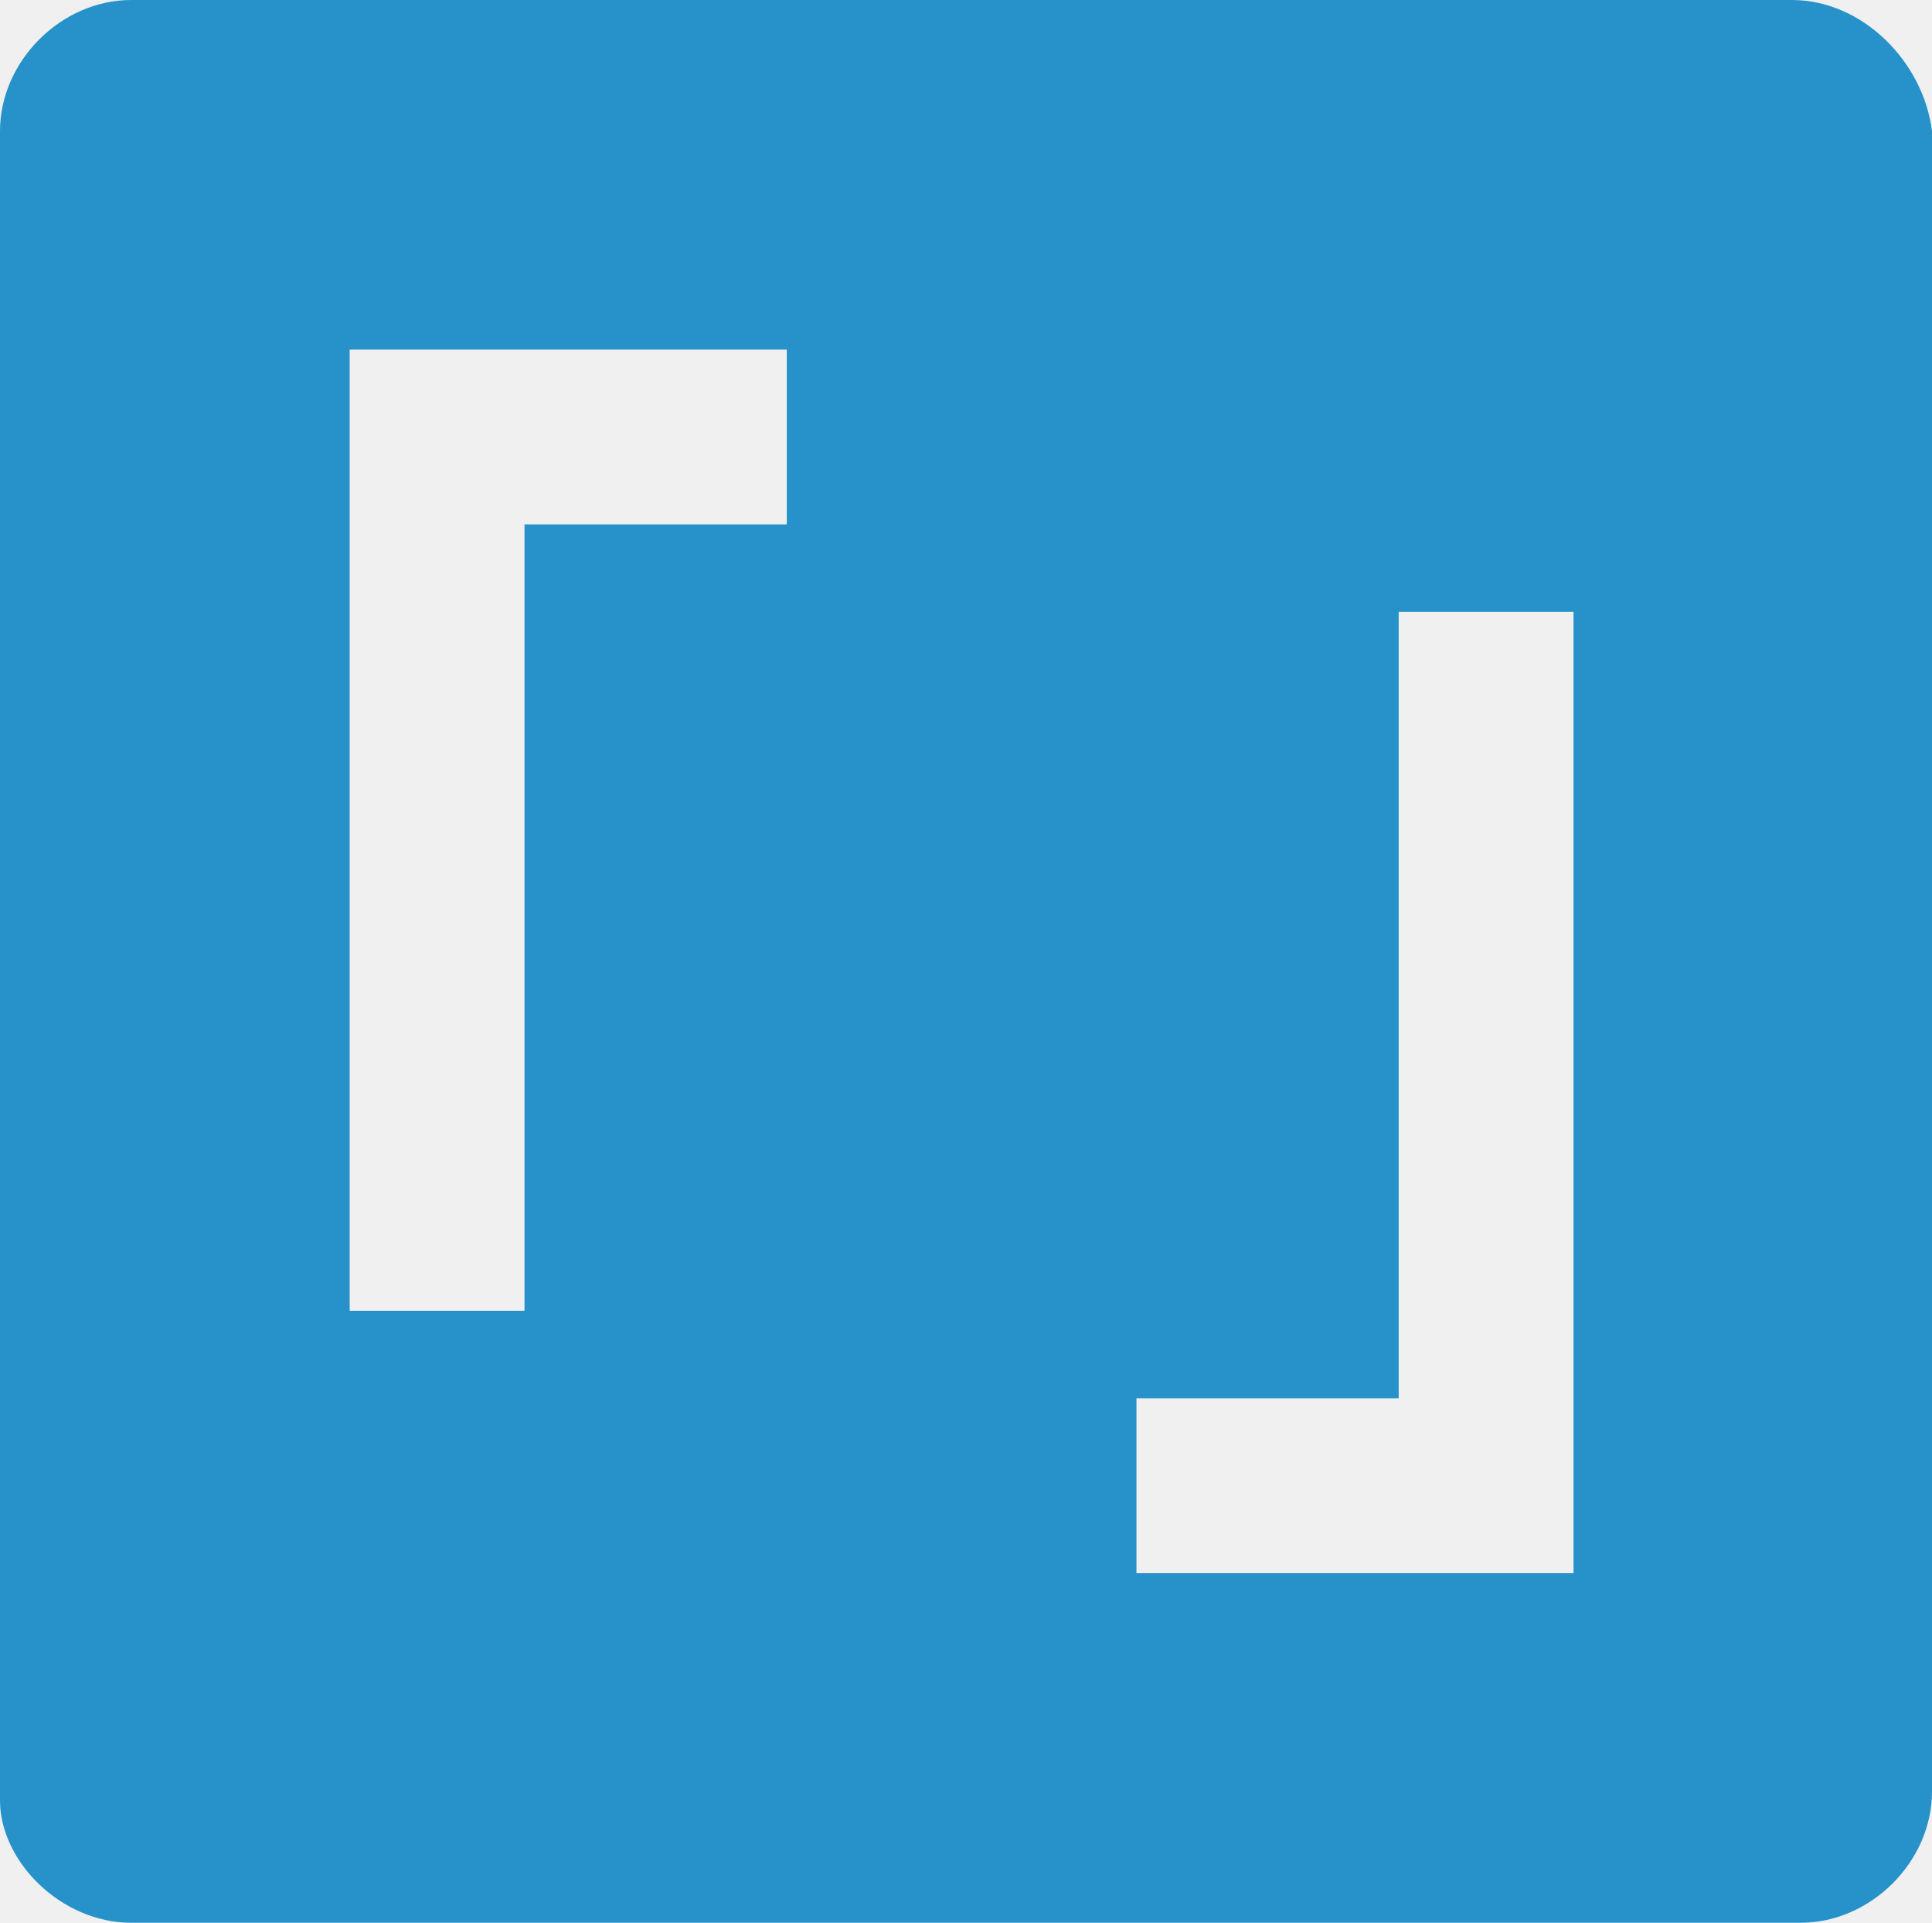
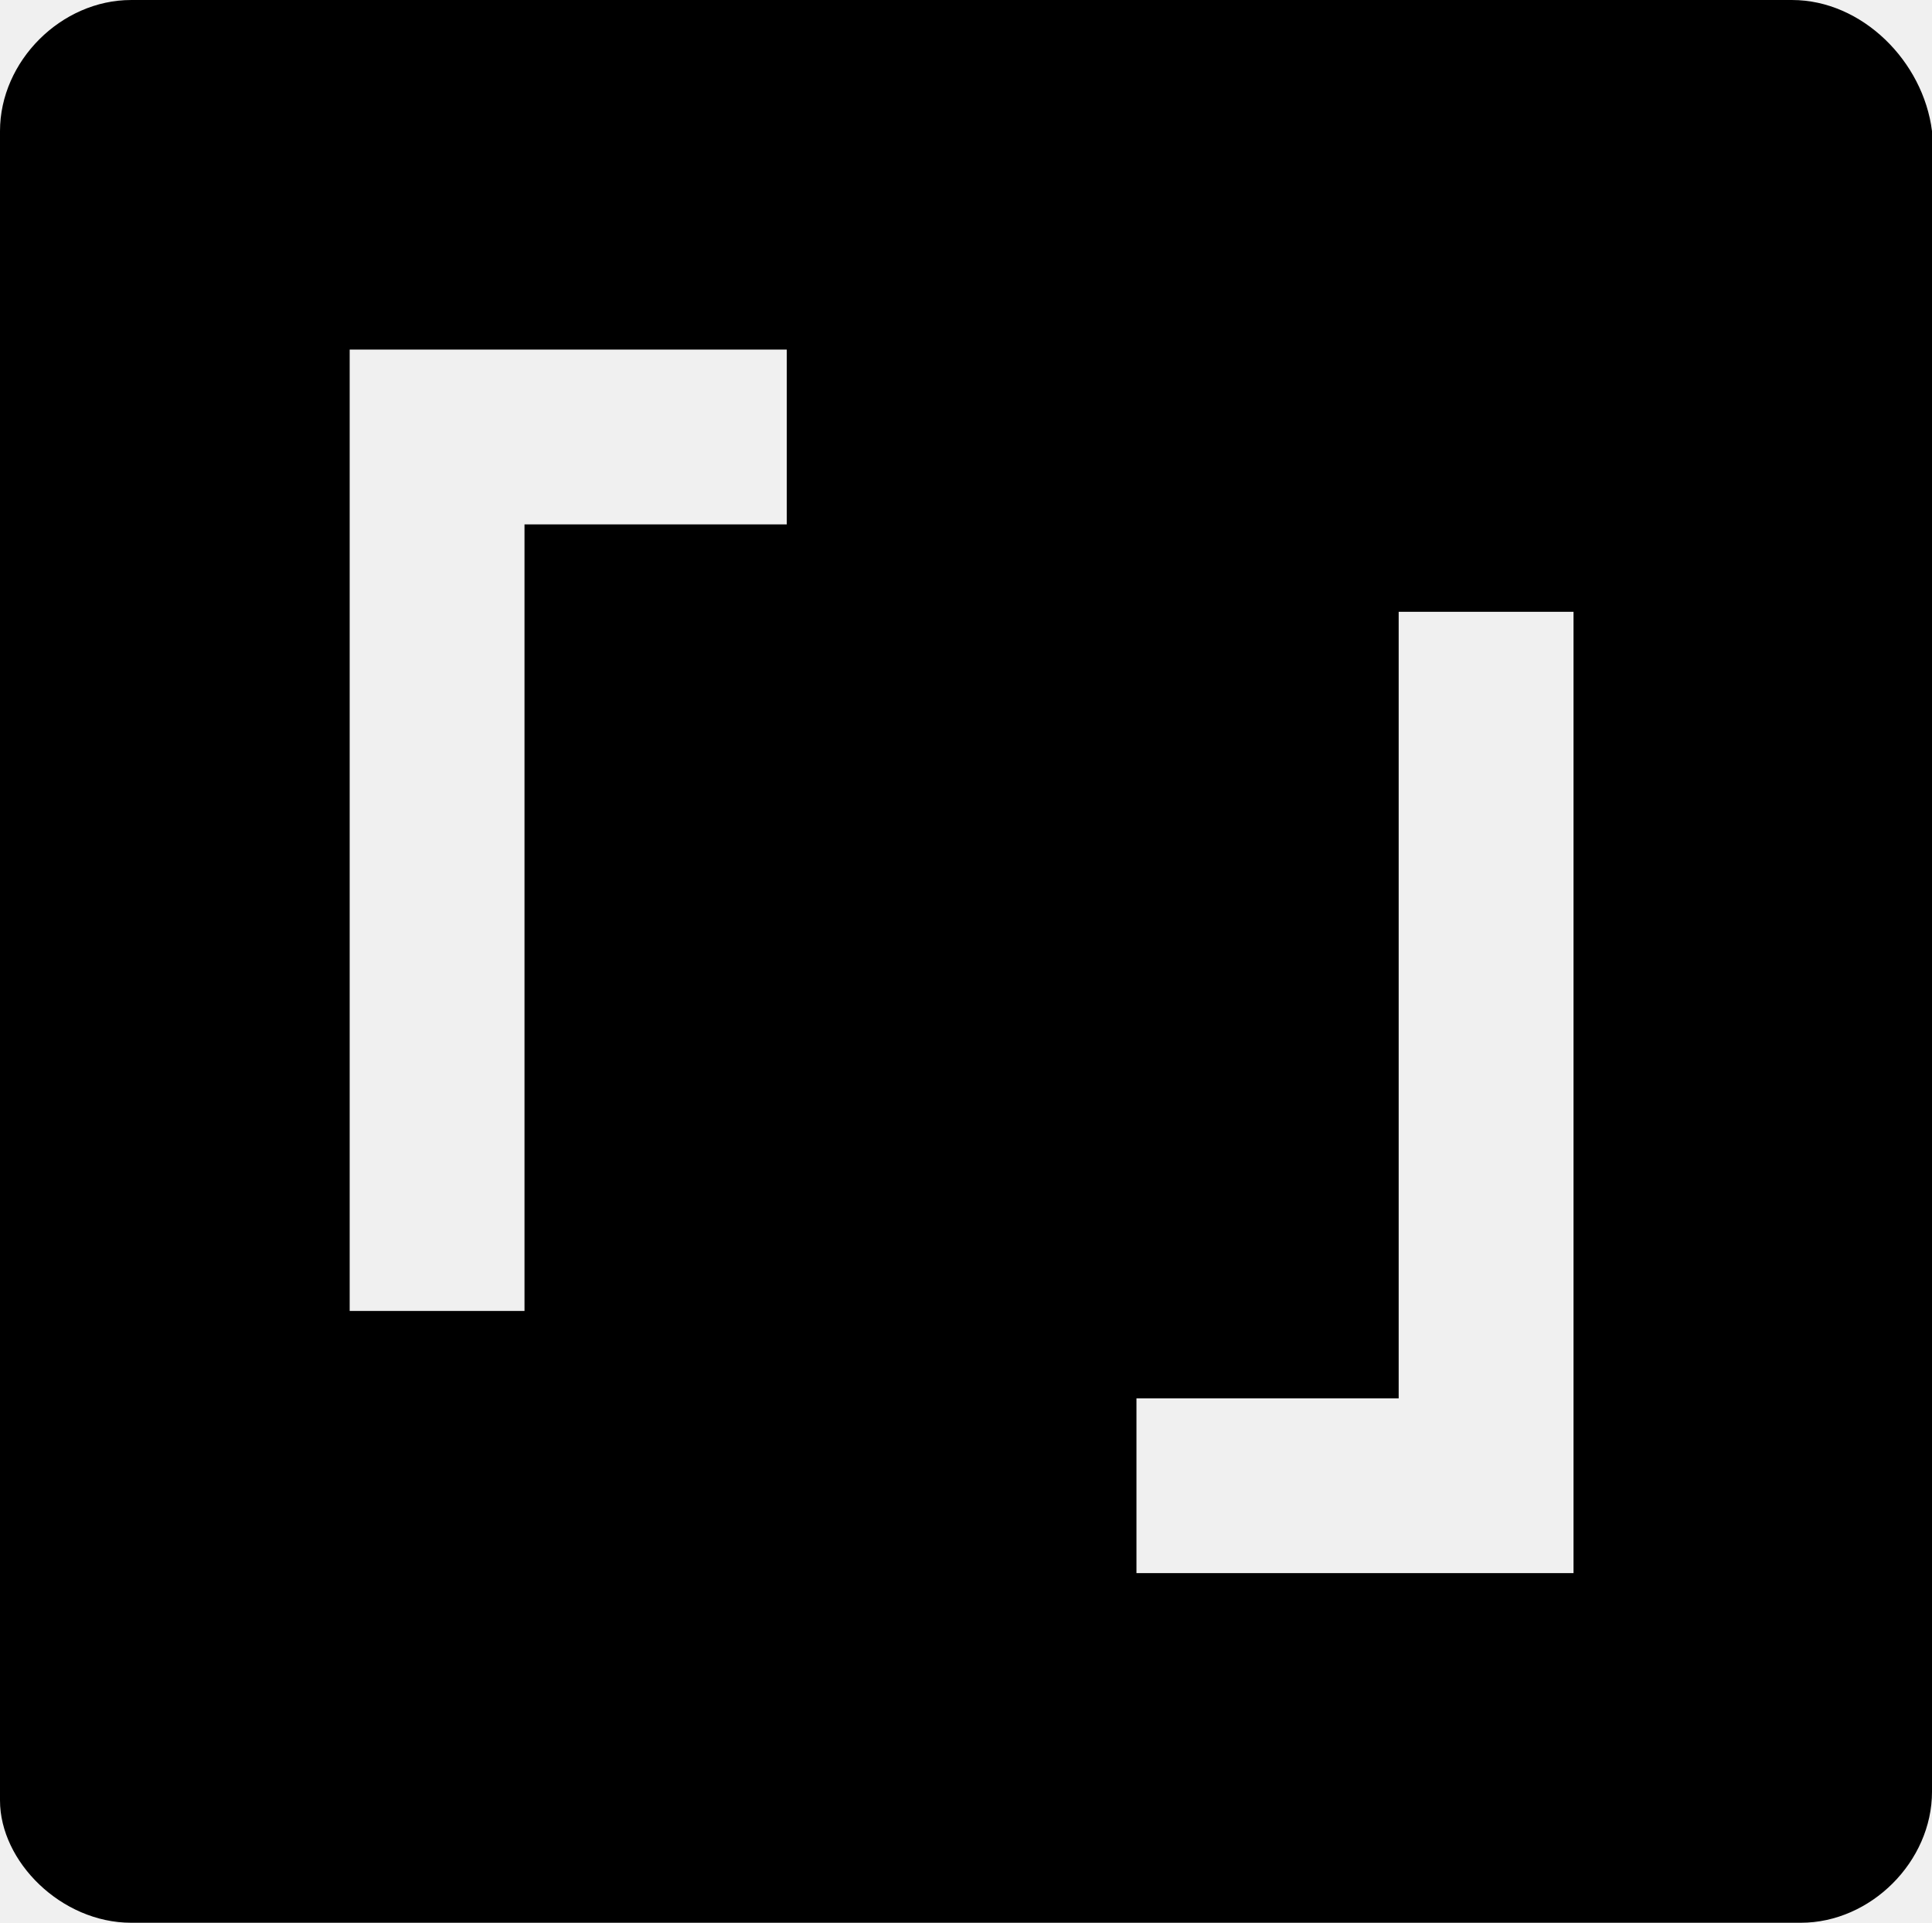
- <svg xmlns="http://www.w3.org/2000/svg" version="1.0" width="96.054" height="95.619" viewBox="0 0 72.041 71.714" id="svg10">
-   <style type="text/css" id="style2">@media (prefers-color-scheme:light){g{fill:#000}#face,#ear{fill:#fff}}@media (prefers-color-scheme:dark){g{fill:#fff}#face,#ear{fill:#000}}</style>
-   <g id="g845" transform="scale(.75)">
-     <path style="fill:#2792ca" d="M6.52 0C3.04 0 0 3.042 0 6.52v83.013c0 3.042 3.042 6.086 6.52 6.086h83.013c3.477 0 6.522-3.042 6.522-6.52V6.52C95.619 3.043 92.575.002 89.1 0H6.52zm10.865 17.385h21.732v8.693h-13.04v39.117h-8.692v-47.81zm52.154 13.039h8.693v47.808h-21.73v-8.691h13.037V30.424z" id="path837" />
+ <svg xmlns="http://www.w3.org/2000/svg" version="1.0" width="96.054" height="95.619" viewBox="0 0 72.041 71.714">
+   <g transform="scale(.75)">
+     <path d="M6.52 0C3.04 0 0 3.042 0 6.52v83.013c0 3.042 3.042 6.086 6.52 6.086h83.013c3.477 0 6.522-3.042 6.522-6.52V6.52C95.619 3.043 92.575.002 89.1 0H6.52zm10.865 17.385h21.732v8.693h-13.04v39.117h-8.692v-47.81zm52.154 13.039h8.693v47.808h-21.73v-8.691h13.037V30.424z" />
  </g>
</svg>
